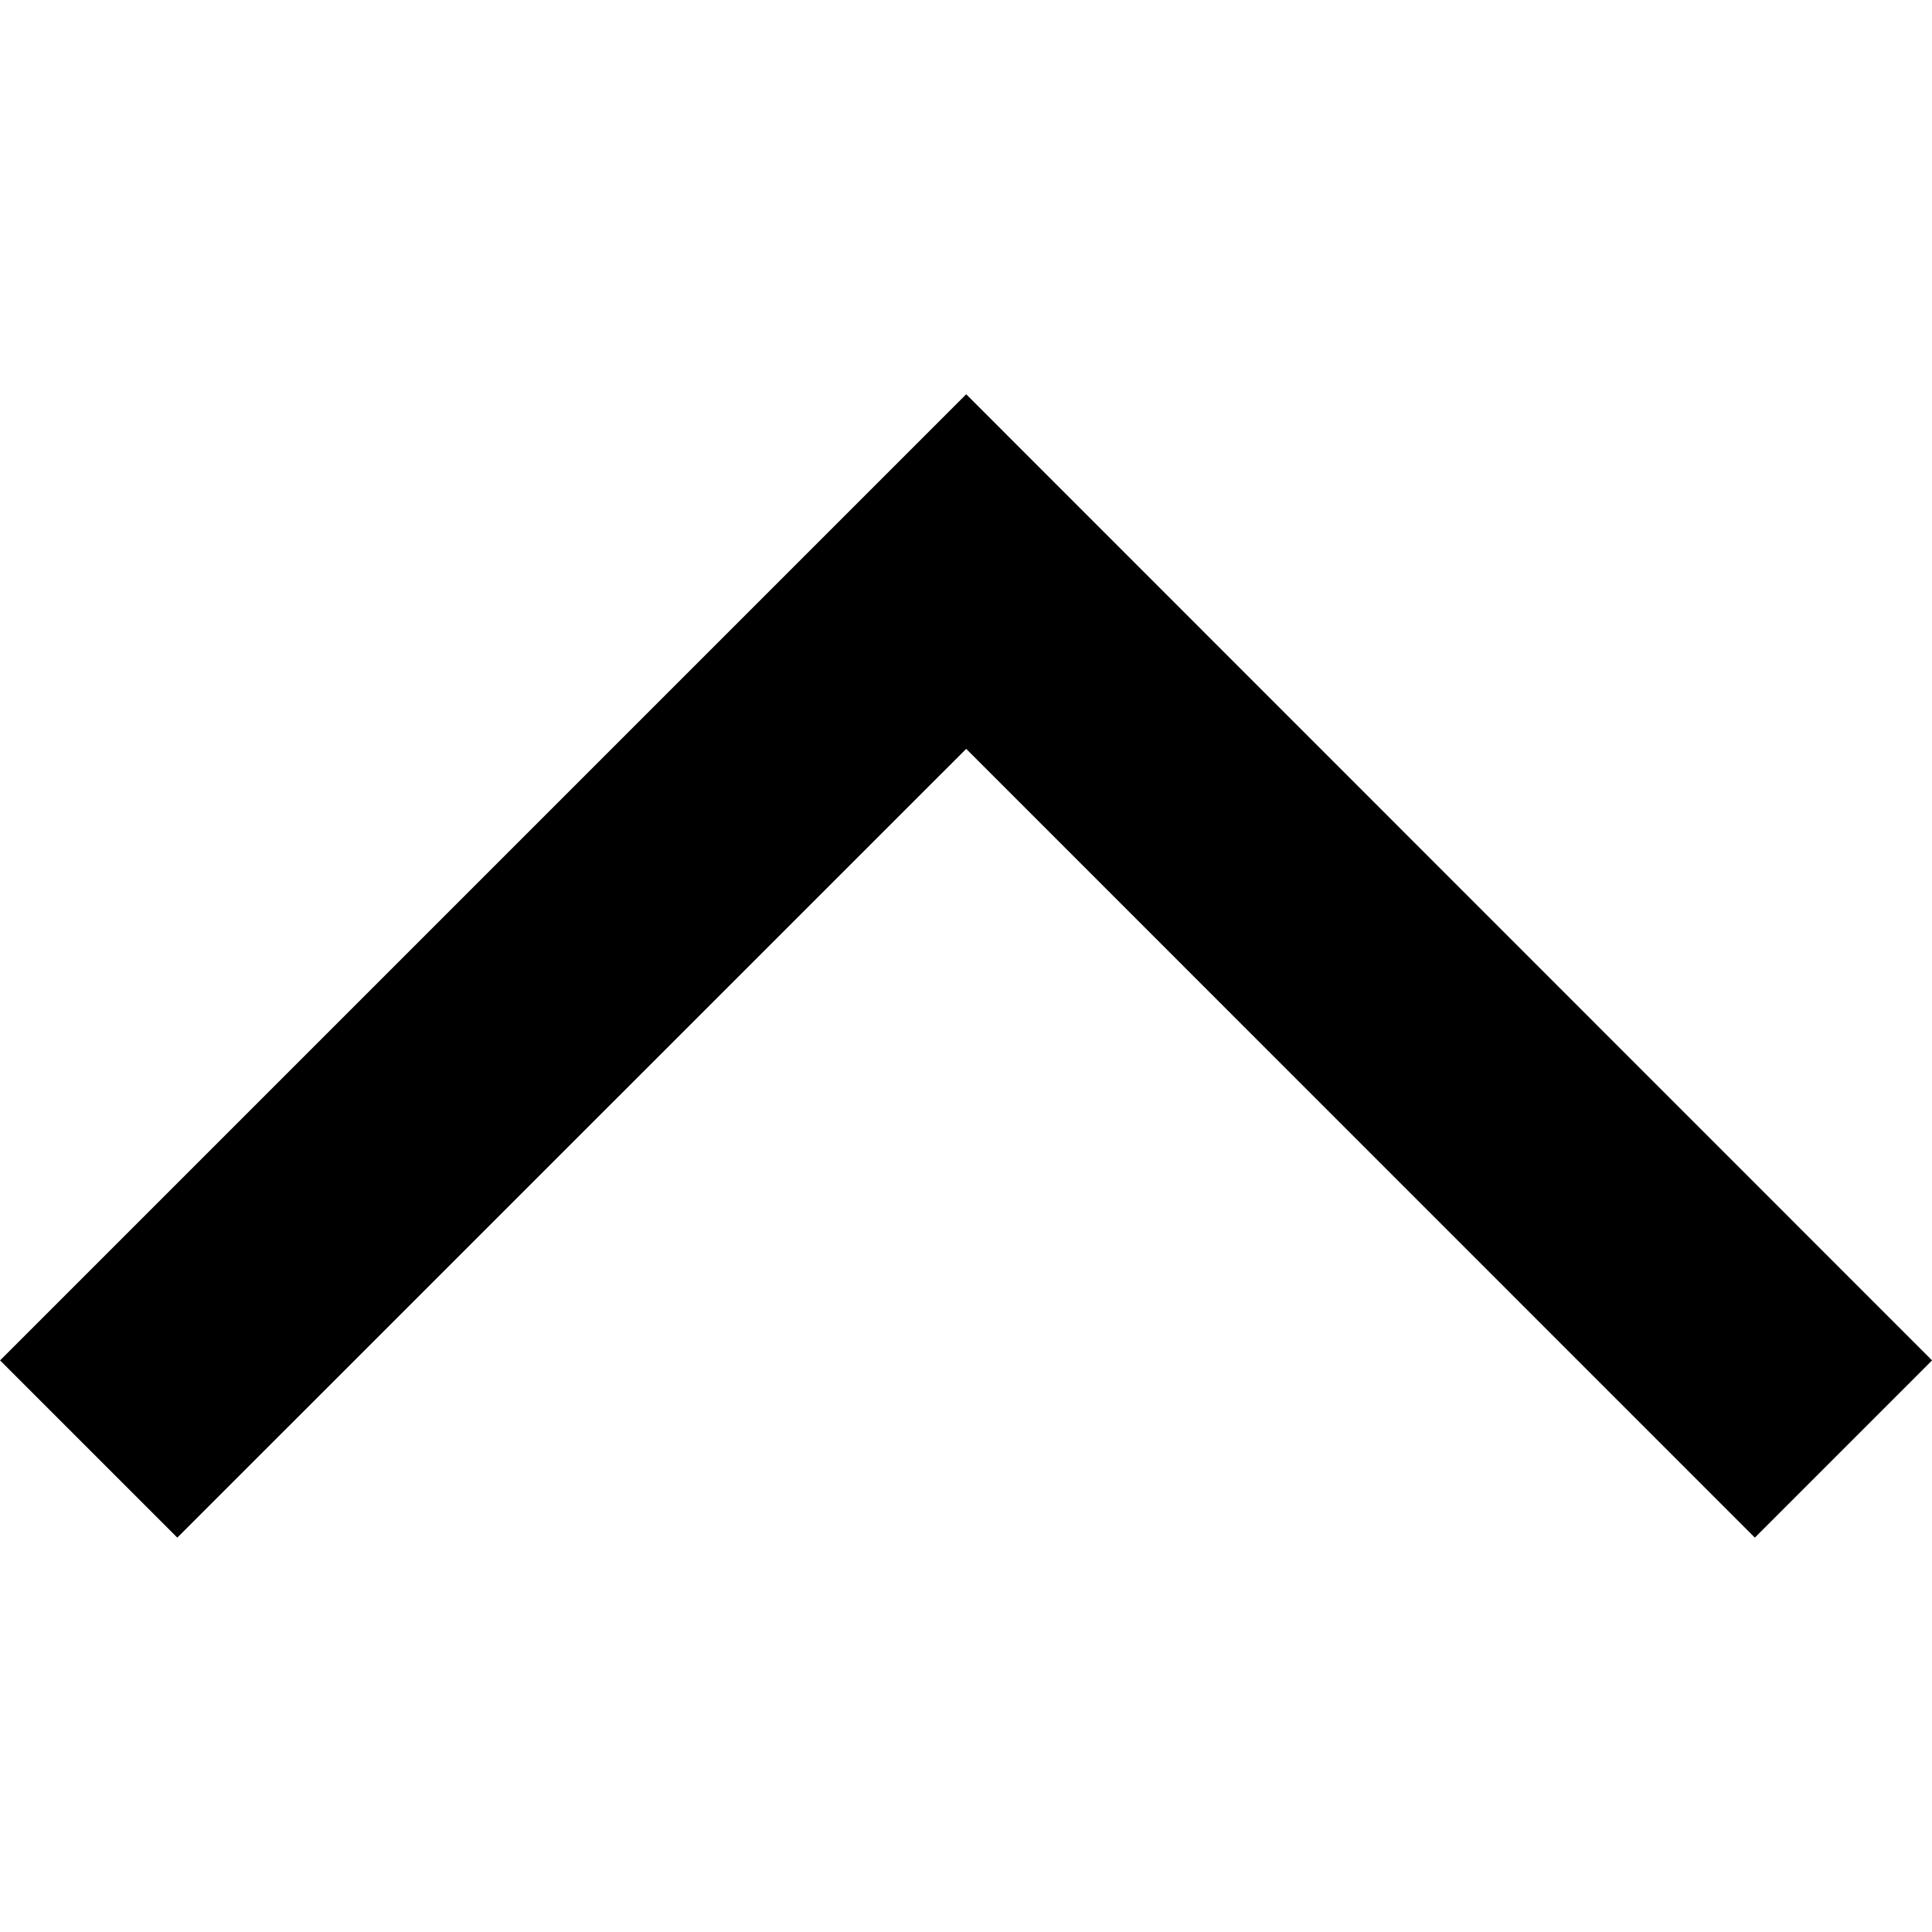
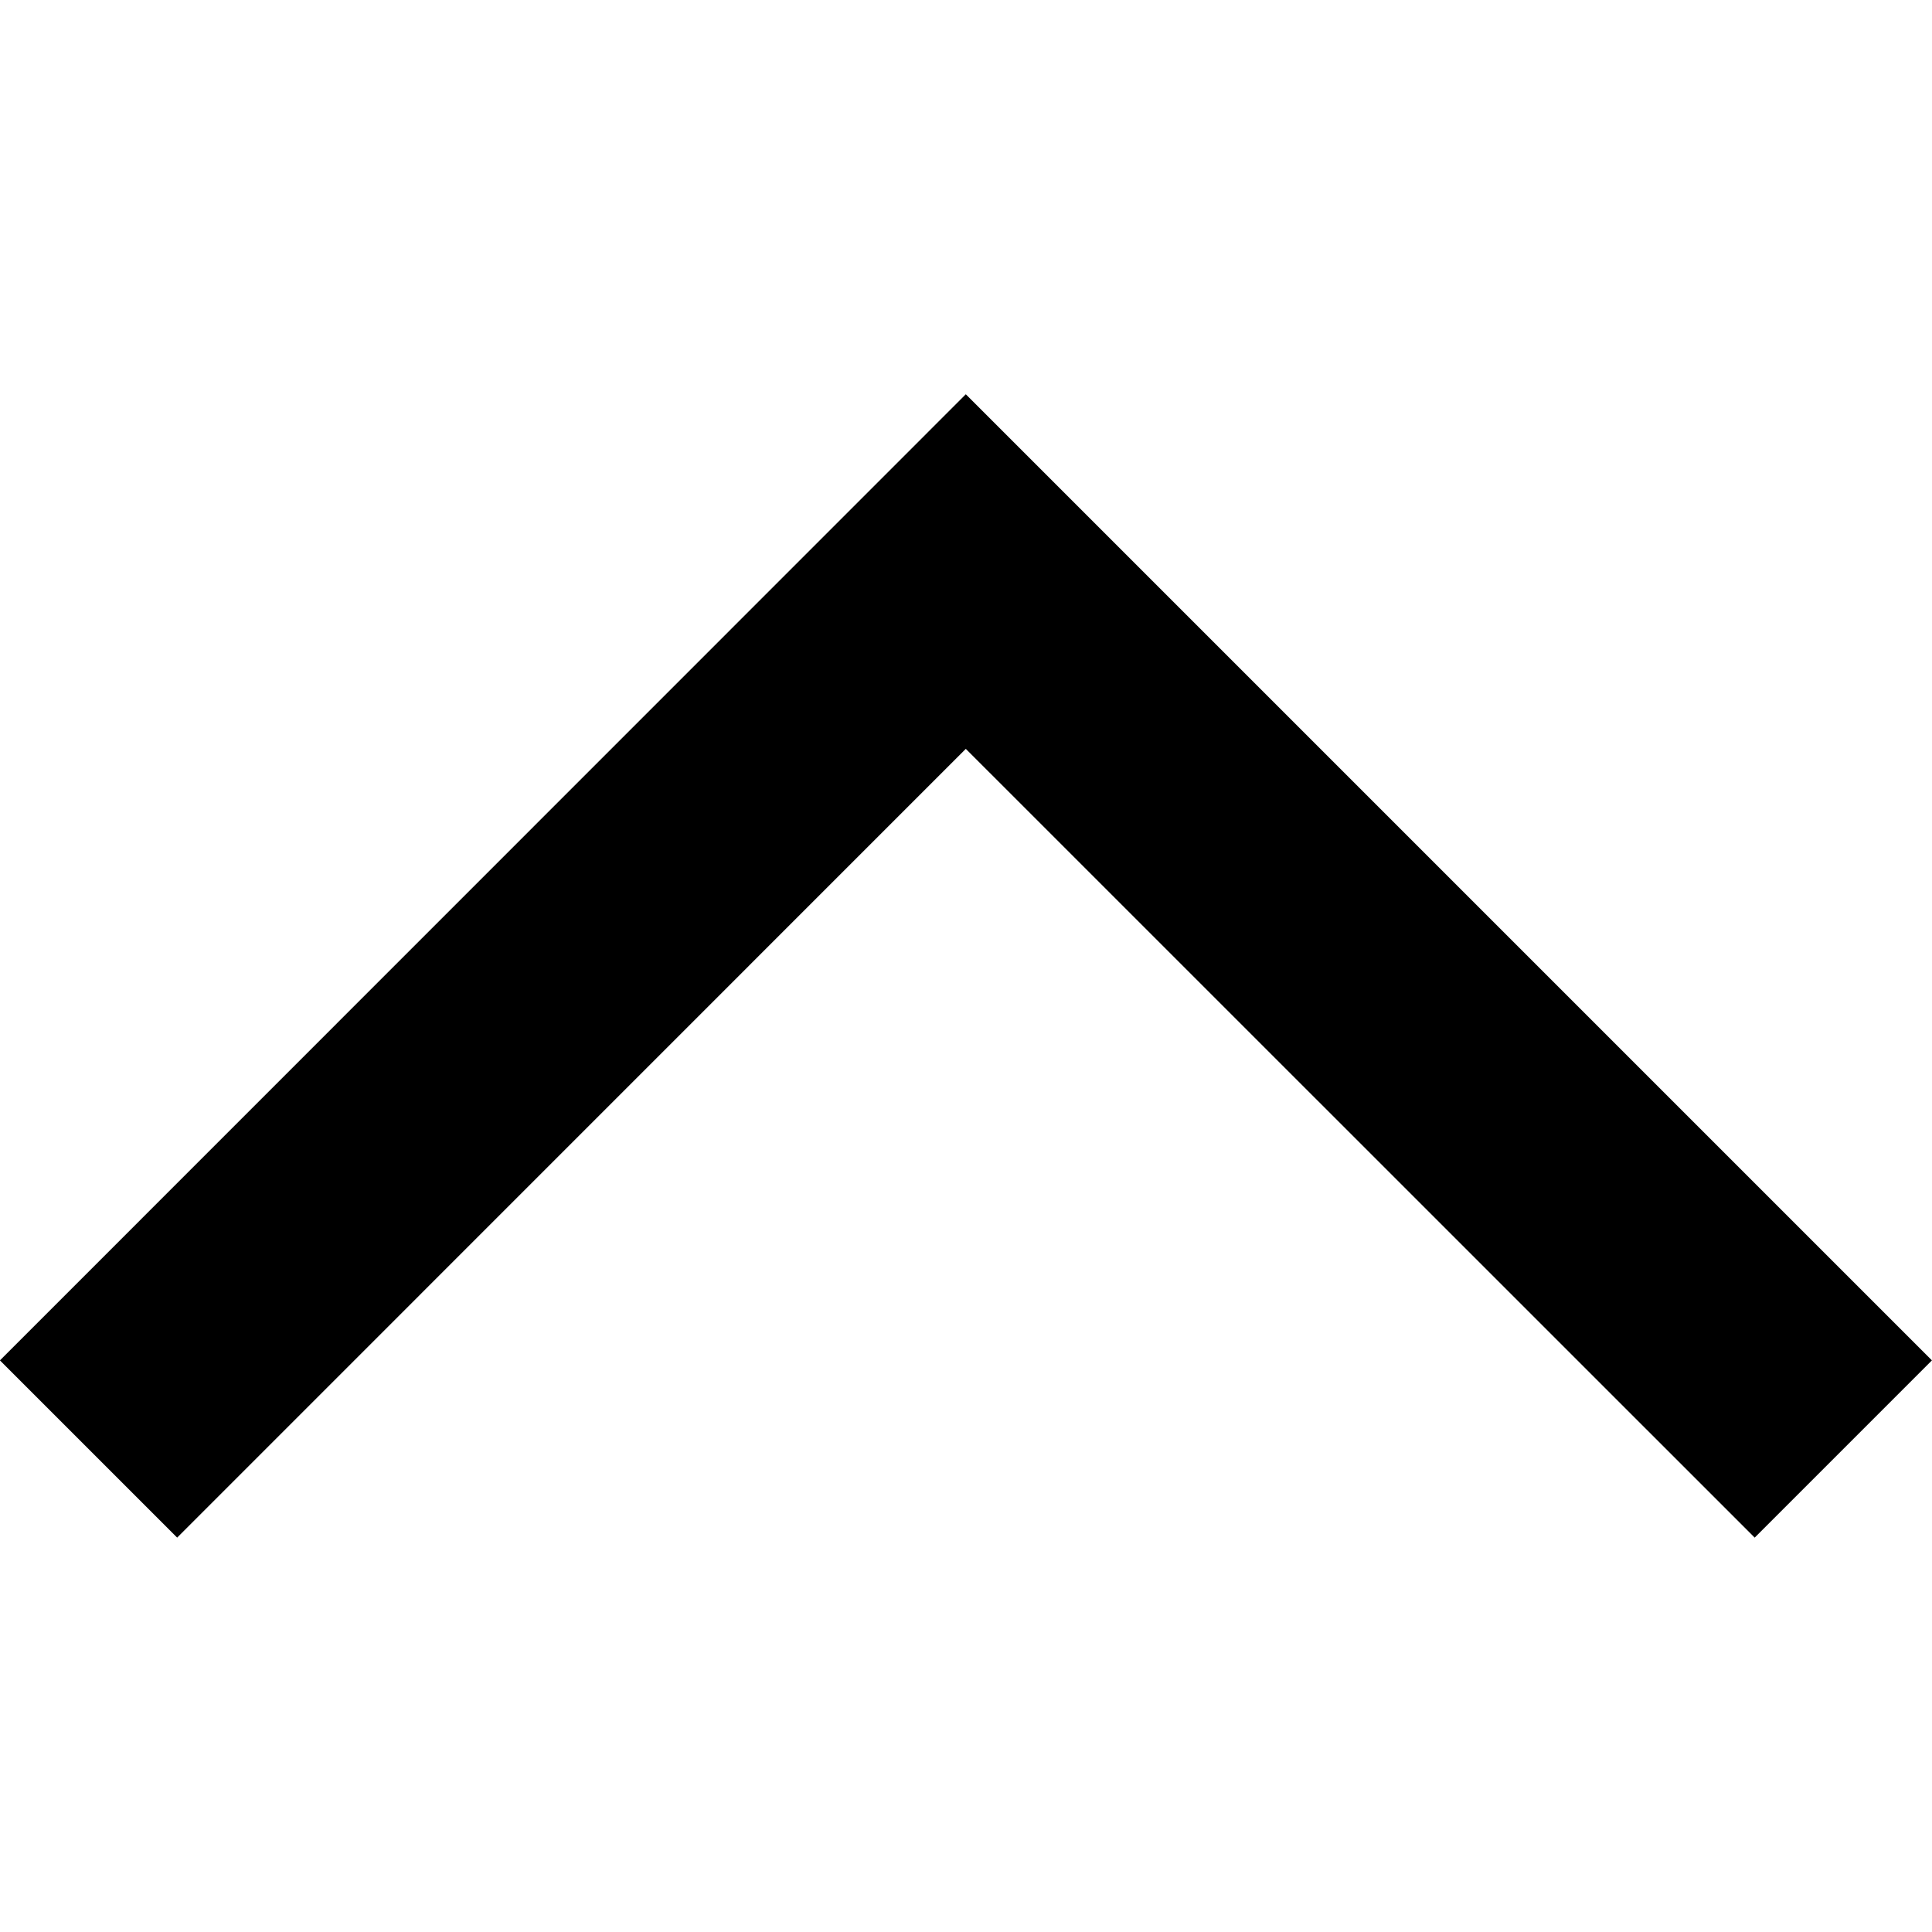
- <svg xmlns="http://www.w3.org/2000/svg" fill="#000000" width="800px" height="800px" viewBox="0 0 1920 1920">
-   <path d="m.08 1351.937 176.13 176.13 783.988-783.864 783.74 783.864 176.129-176.13-959.87-960.118z" fill-rule="evenodd" />
+ <svg xmlns="http://www.w3.org/2000/svg" fill="#000000" viewBox="0 0 1920 1920">
+   <path d="m.08 568.063 176.13-176.13 783.988 783.864 783.74-783.864 176.129 176.13-959.87 960.118z" transform="rotate(180,960,960)" />
</svg>
